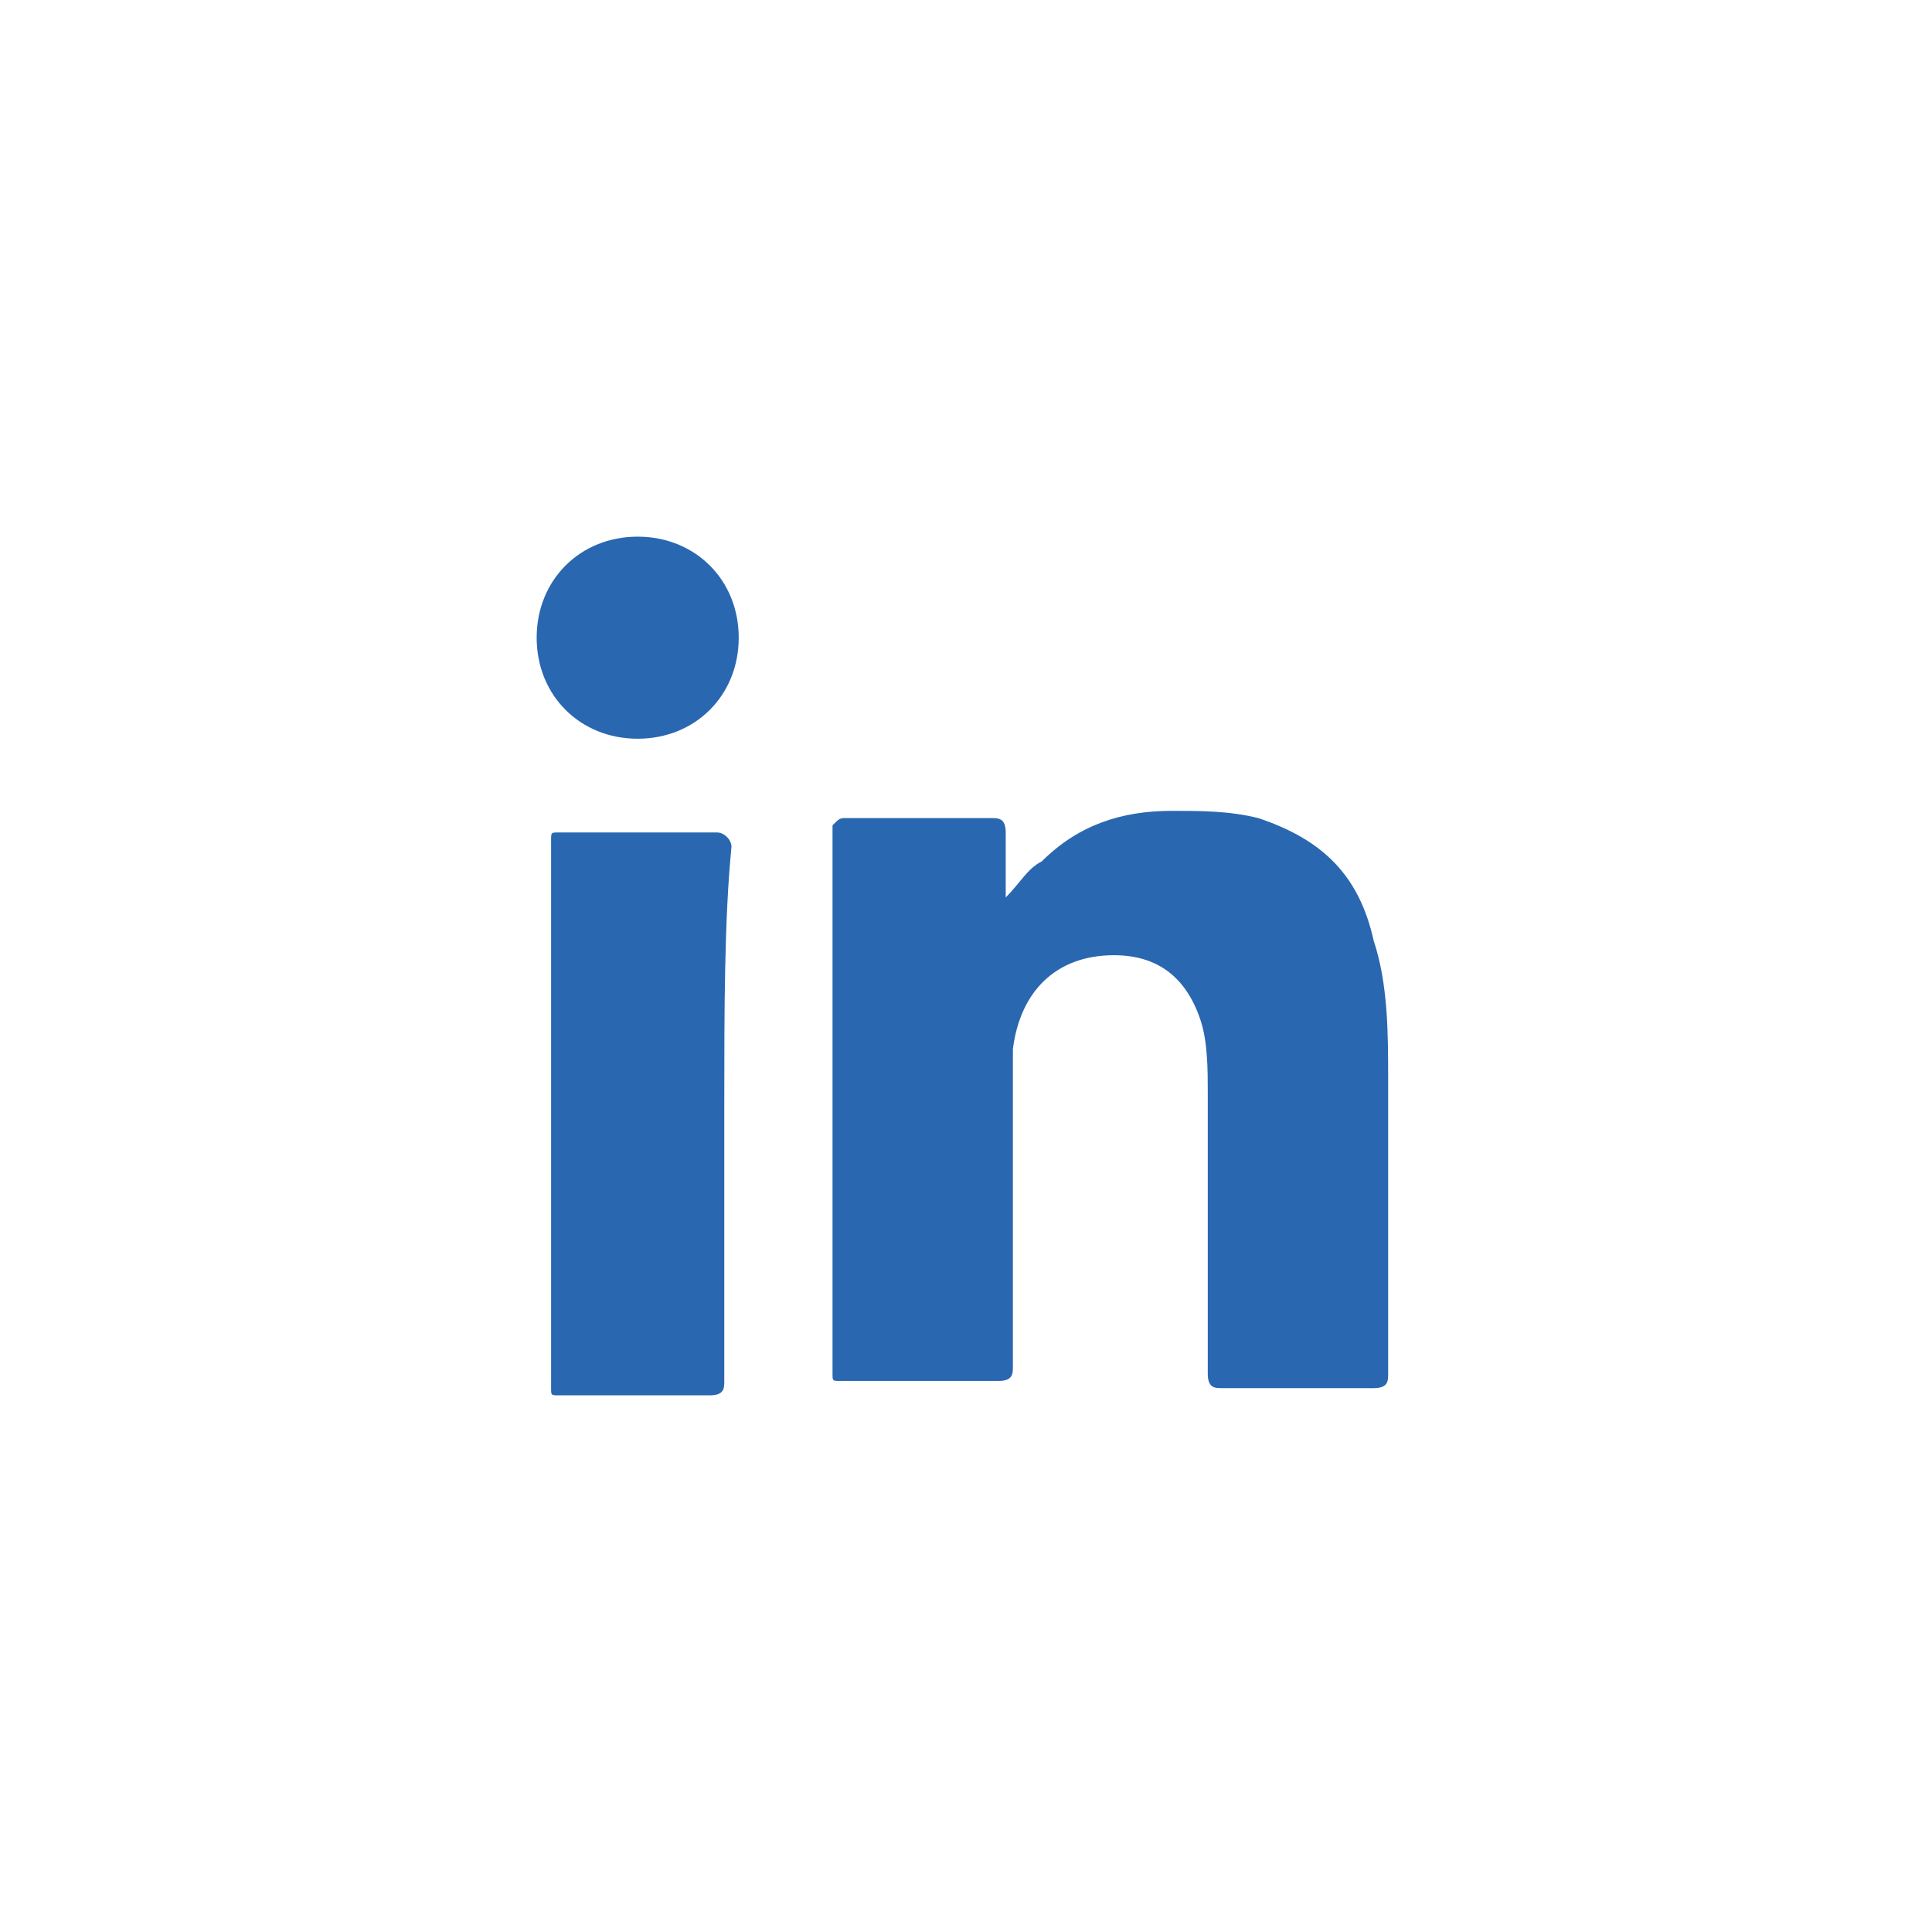
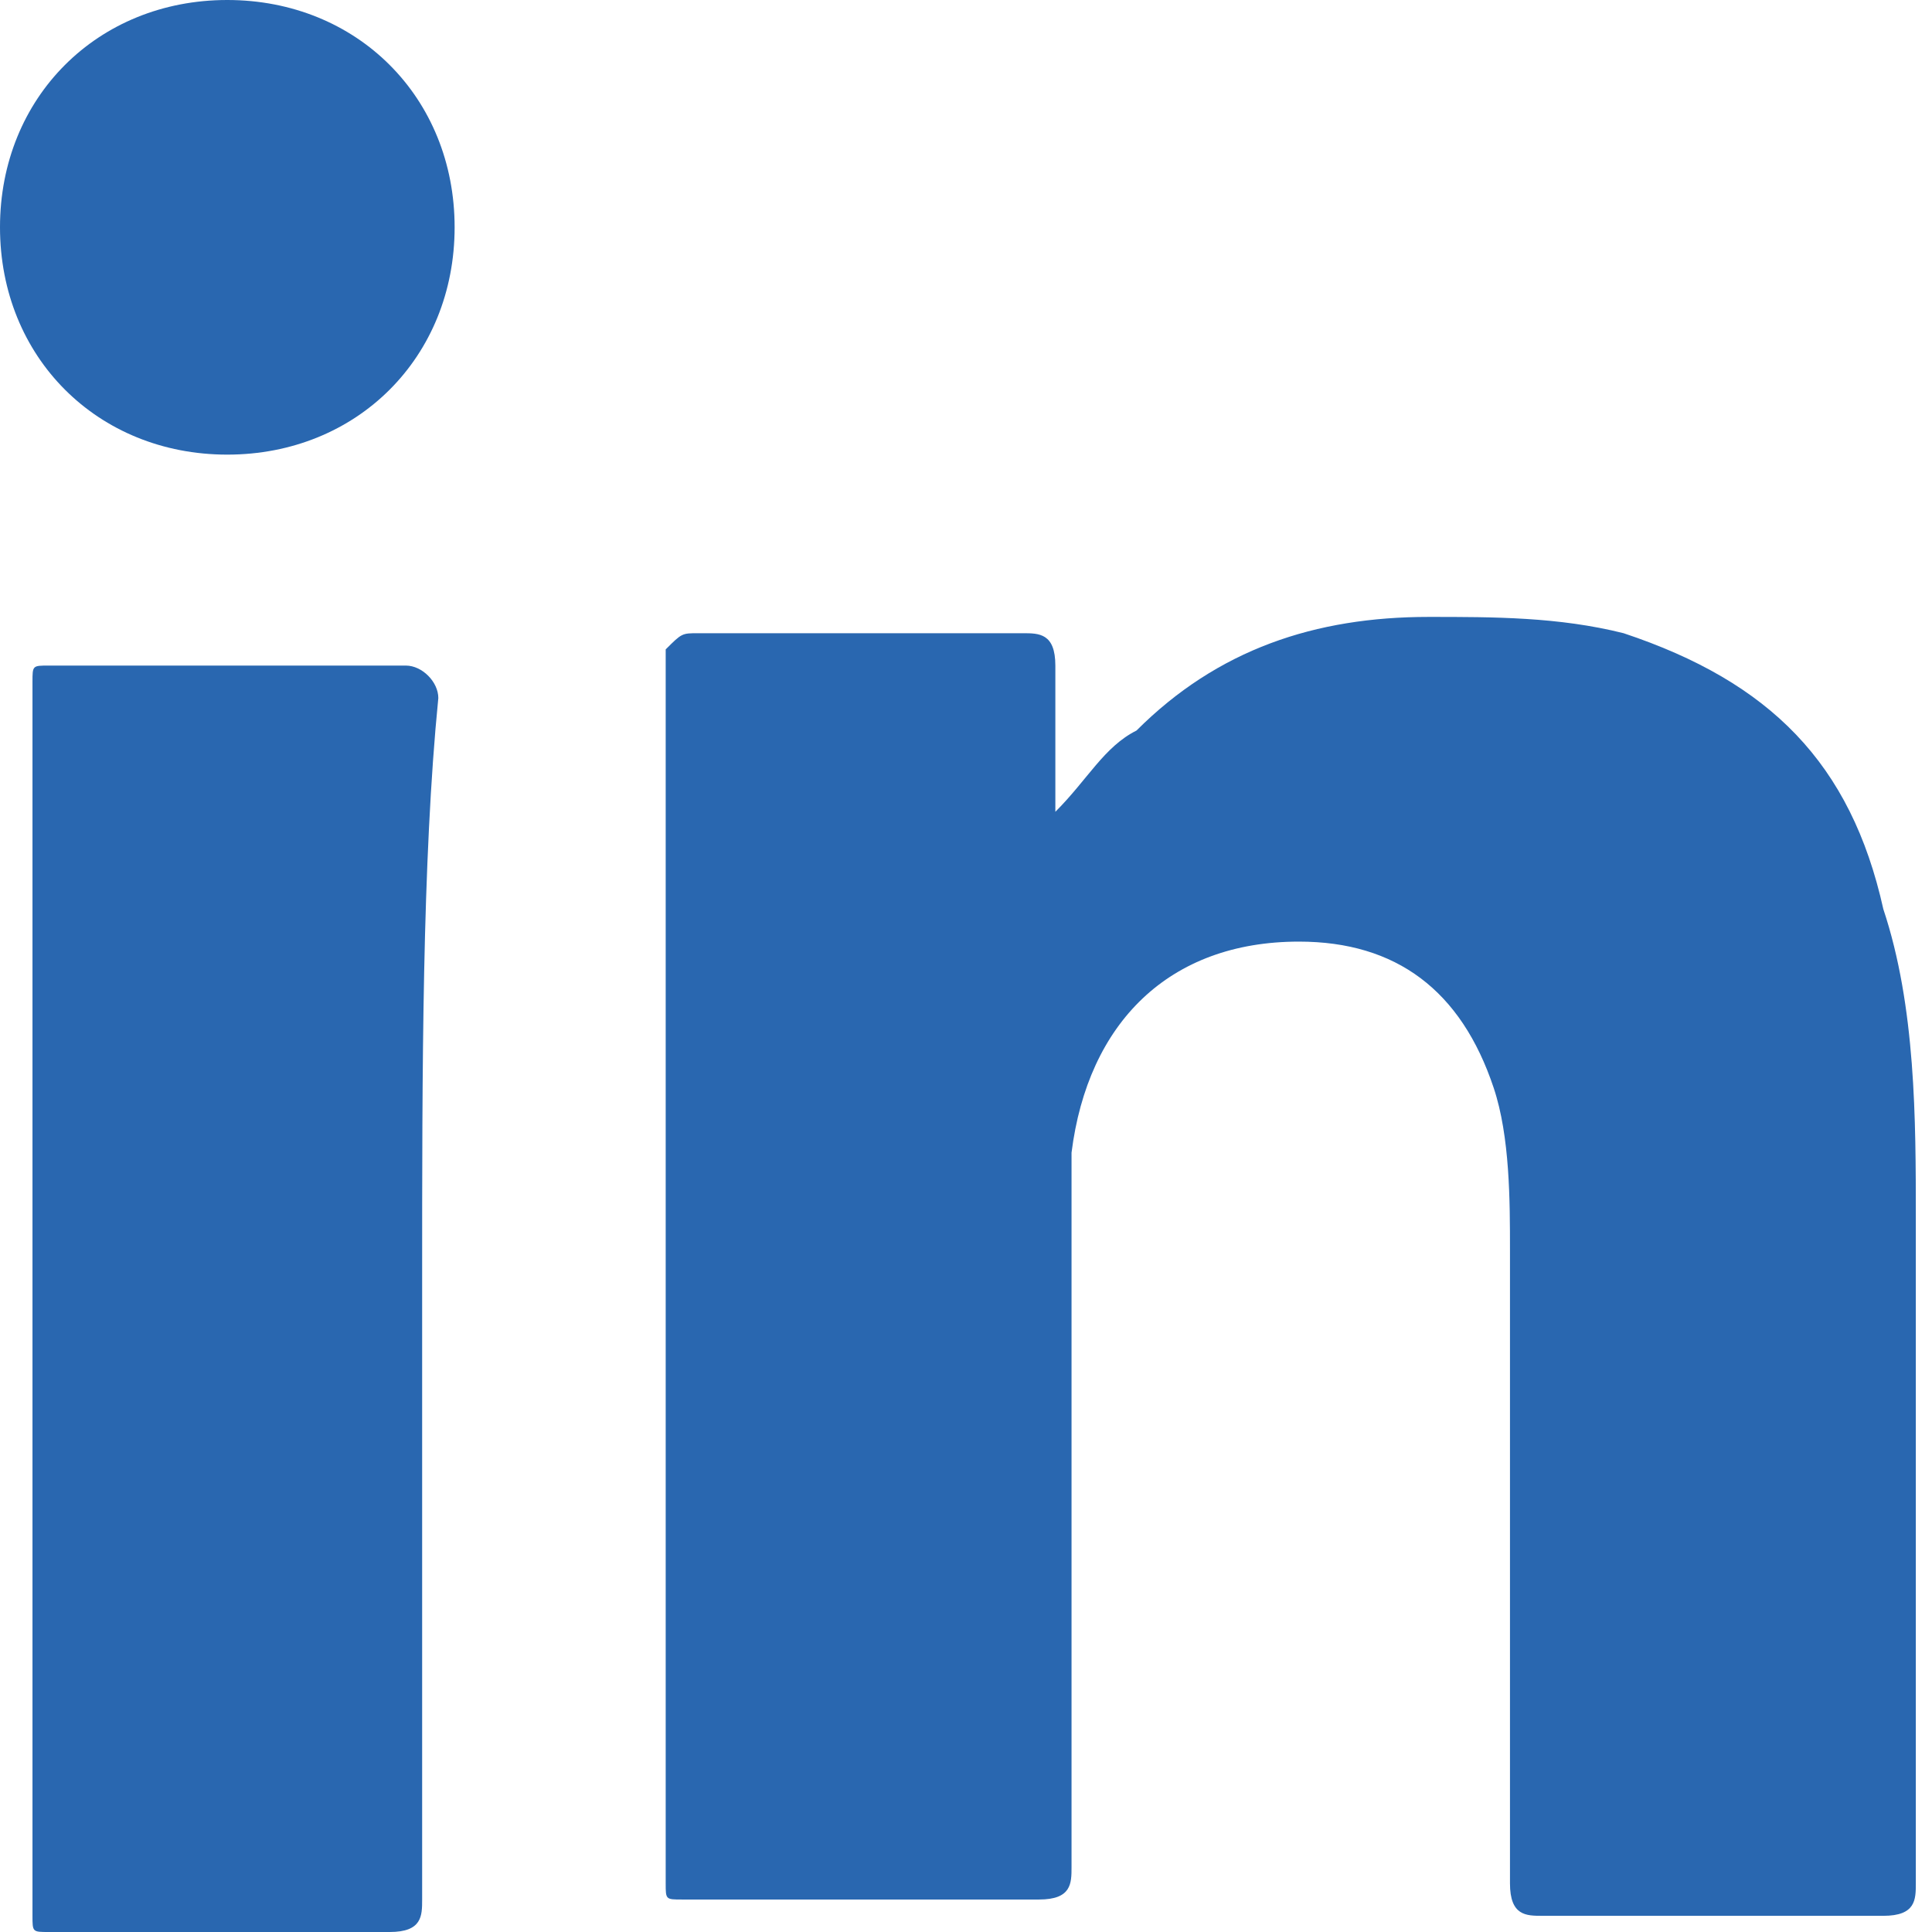
- <svg xmlns="http://www.w3.org/2000/svg" width="36" height="36" viewBox="0 0 36 36" fill="none">
-   <g id="linkedin">
-     <g id="Group">
-       <g id="Group_2">
-         <path id="Vector" d="M18.74 16.723C19.009 16.454 19.143 16.185 19.412 16.051C20.084 15.378 20.891 15.109 21.832 15.109C22.37 15.109 22.908 15.109 23.446 15.244C24.656 15.647 25.328 16.32 25.597 17.53C25.866 18.336 25.866 19.278 25.866 20.084C25.866 21.967 25.866 23.849 25.866 25.597C25.866 25.732 25.866 25.866 25.597 25.866C24.656 25.866 23.715 25.866 22.773 25.866C22.639 25.866 22.505 25.866 22.505 25.597C22.505 23.849 22.505 22.101 22.505 20.353C22.505 19.95 22.505 19.412 22.37 19.009C22.101 18.202 21.563 17.799 20.757 17.799C19.681 17.799 19.009 18.471 18.874 19.547C18.874 19.815 18.874 20.084 18.874 20.353C18.874 22.101 18.874 23.849 18.874 25.463C18.874 25.597 18.874 25.732 18.605 25.732C17.664 25.732 16.723 25.732 15.647 25.732C15.513 25.732 15.513 25.732 15.513 25.597C15.513 22.236 15.513 18.74 15.513 15.378C15.647 15.244 15.647 15.244 15.782 15.244C16.723 15.244 17.664 15.244 18.471 15.244C18.605 15.244 18.74 15.244 18.74 15.513C18.74 15.916 18.74 16.32 18.74 16.723Z" fill="#2967B0" />
-         <path id="Vector_2" d="M13.496 20.622C13.496 22.37 13.496 23.983 13.496 25.731C13.496 25.866 13.496 26 13.227 26C12.286 26 11.345 26 10.403 26C10.269 26 10.269 26 10.269 25.866C10.269 22.504 10.269 19.008 10.269 15.647C10.269 15.512 10.269 15.512 10.403 15.512C11.345 15.512 12.286 15.512 13.362 15.512C13.496 15.512 13.63 15.647 13.63 15.781C13.496 17.126 13.496 18.874 13.496 20.622Z" fill="#2967B0" />
-         <path id="Vector_3" d="M13.765 11.882C13.765 12.958 12.958 13.765 11.882 13.765C10.807 13.765 10 12.958 10 11.882C10 10.807 10.807 10 11.882 10C12.958 10 13.765 10.807 13.765 11.882Z" fill="#2967B0" />
-       </g>
-     </g>
-   </g>
+ <svg xmlns="http://www.w3.org/2000/svg" width="16" height="16" viewBox="0 0 16 16" fill="none">
+   <path d="M8.74 6.723C9.009 6.454 9.143 6.185 9.412 6.05C10.084 5.378 10.891 5.109 11.832 5.109C12.37 5.109 12.908 5.109 13.446 5.244C14.656 5.647 15.328 6.319 15.597 7.529C15.866 8.336 15.866 9.277 15.866 10.084C15.866 11.967 15.866 13.849 15.866 15.597C15.866 15.731 15.866 15.866 15.597 15.866C14.656 15.866 13.715 15.866 12.773 15.866C12.639 15.866 12.505 15.866 12.505 15.597C12.505 13.849 12.505 12.101 12.505 10.353C12.505 9.95 12.505 9.412 12.37 9.009C12.101 8.202 11.563 7.798 10.757 7.798C9.681 7.798 9.009 8.471 8.874 9.546C8.874 9.815 8.874 10.084 8.874 10.353C8.874 12.101 8.874 13.849 8.874 15.463C8.874 15.597 8.874 15.731 8.605 15.731C7.664 15.731 6.723 15.731 5.647 15.731C5.513 15.731 5.513 15.731 5.513 15.597C5.513 12.236 5.513 8.74 5.513 5.378C5.647 5.244 5.647 5.244 5.782 5.244C6.723 5.244 7.664 5.244 8.471 5.244C8.605 5.244 8.74 5.244 8.74 5.513C8.74 5.916 8.74 6.319 8.74 6.723Z" fill="#2967B0" />
+   <path d="M3.496 10.622C3.496 12.37 3.496 13.983 3.496 15.731C3.496 15.866 3.496 16 3.227 16C2.285 16 1.344 16 0.403 16C0.269 16 0.269 16 0.269 15.866C0.269 12.504 0.269 9.008 0.269 5.647C0.269 5.512 0.269 5.512 0.403 5.512C1.344 5.512 2.285 5.512 3.361 5.512C3.496 5.512 3.63 5.647 3.63 5.781C3.496 7.126 3.496 8.874 3.496 10.622Z" fill="#2967B0" />
+   <path d="M3.765 1.882C3.765 2.958 2.958 3.765 1.882 3.765C0.807 3.765 0 2.958 0 1.882C0 0.807 0.807 0 1.882 0C2.958 0 3.765 0.807 3.765 1.882Z" fill="#2967B0" />
</svg>
